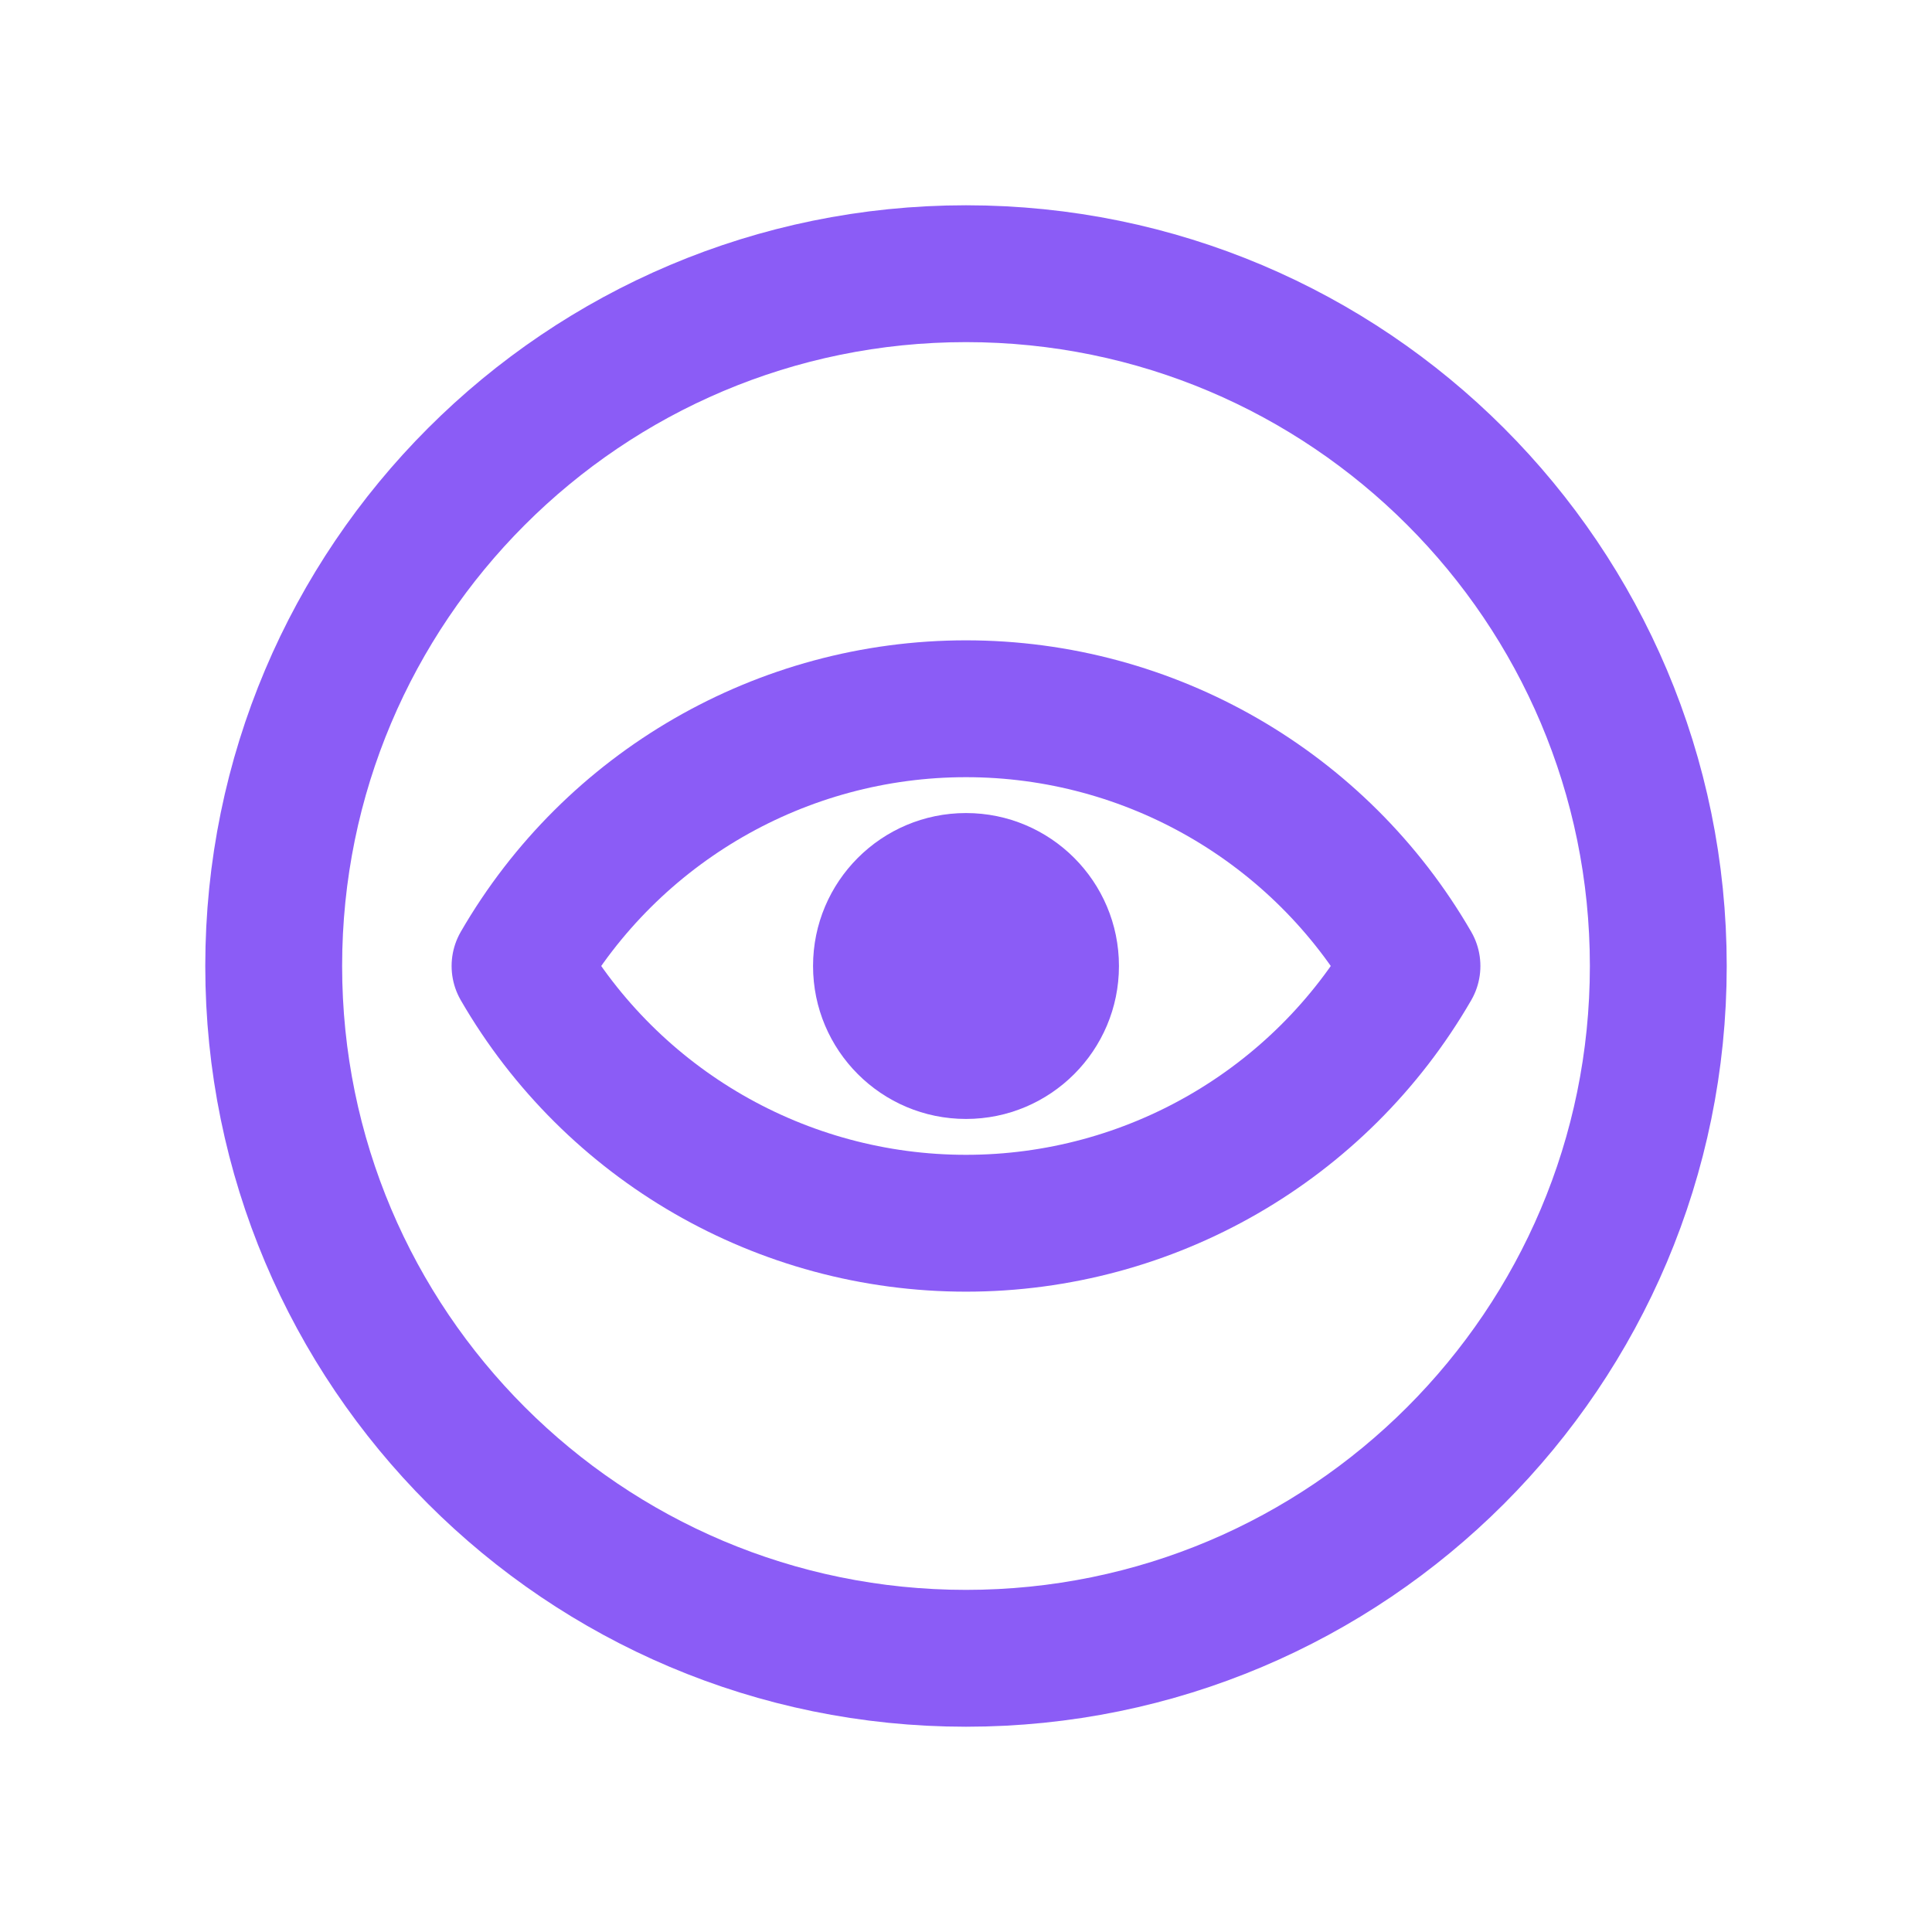
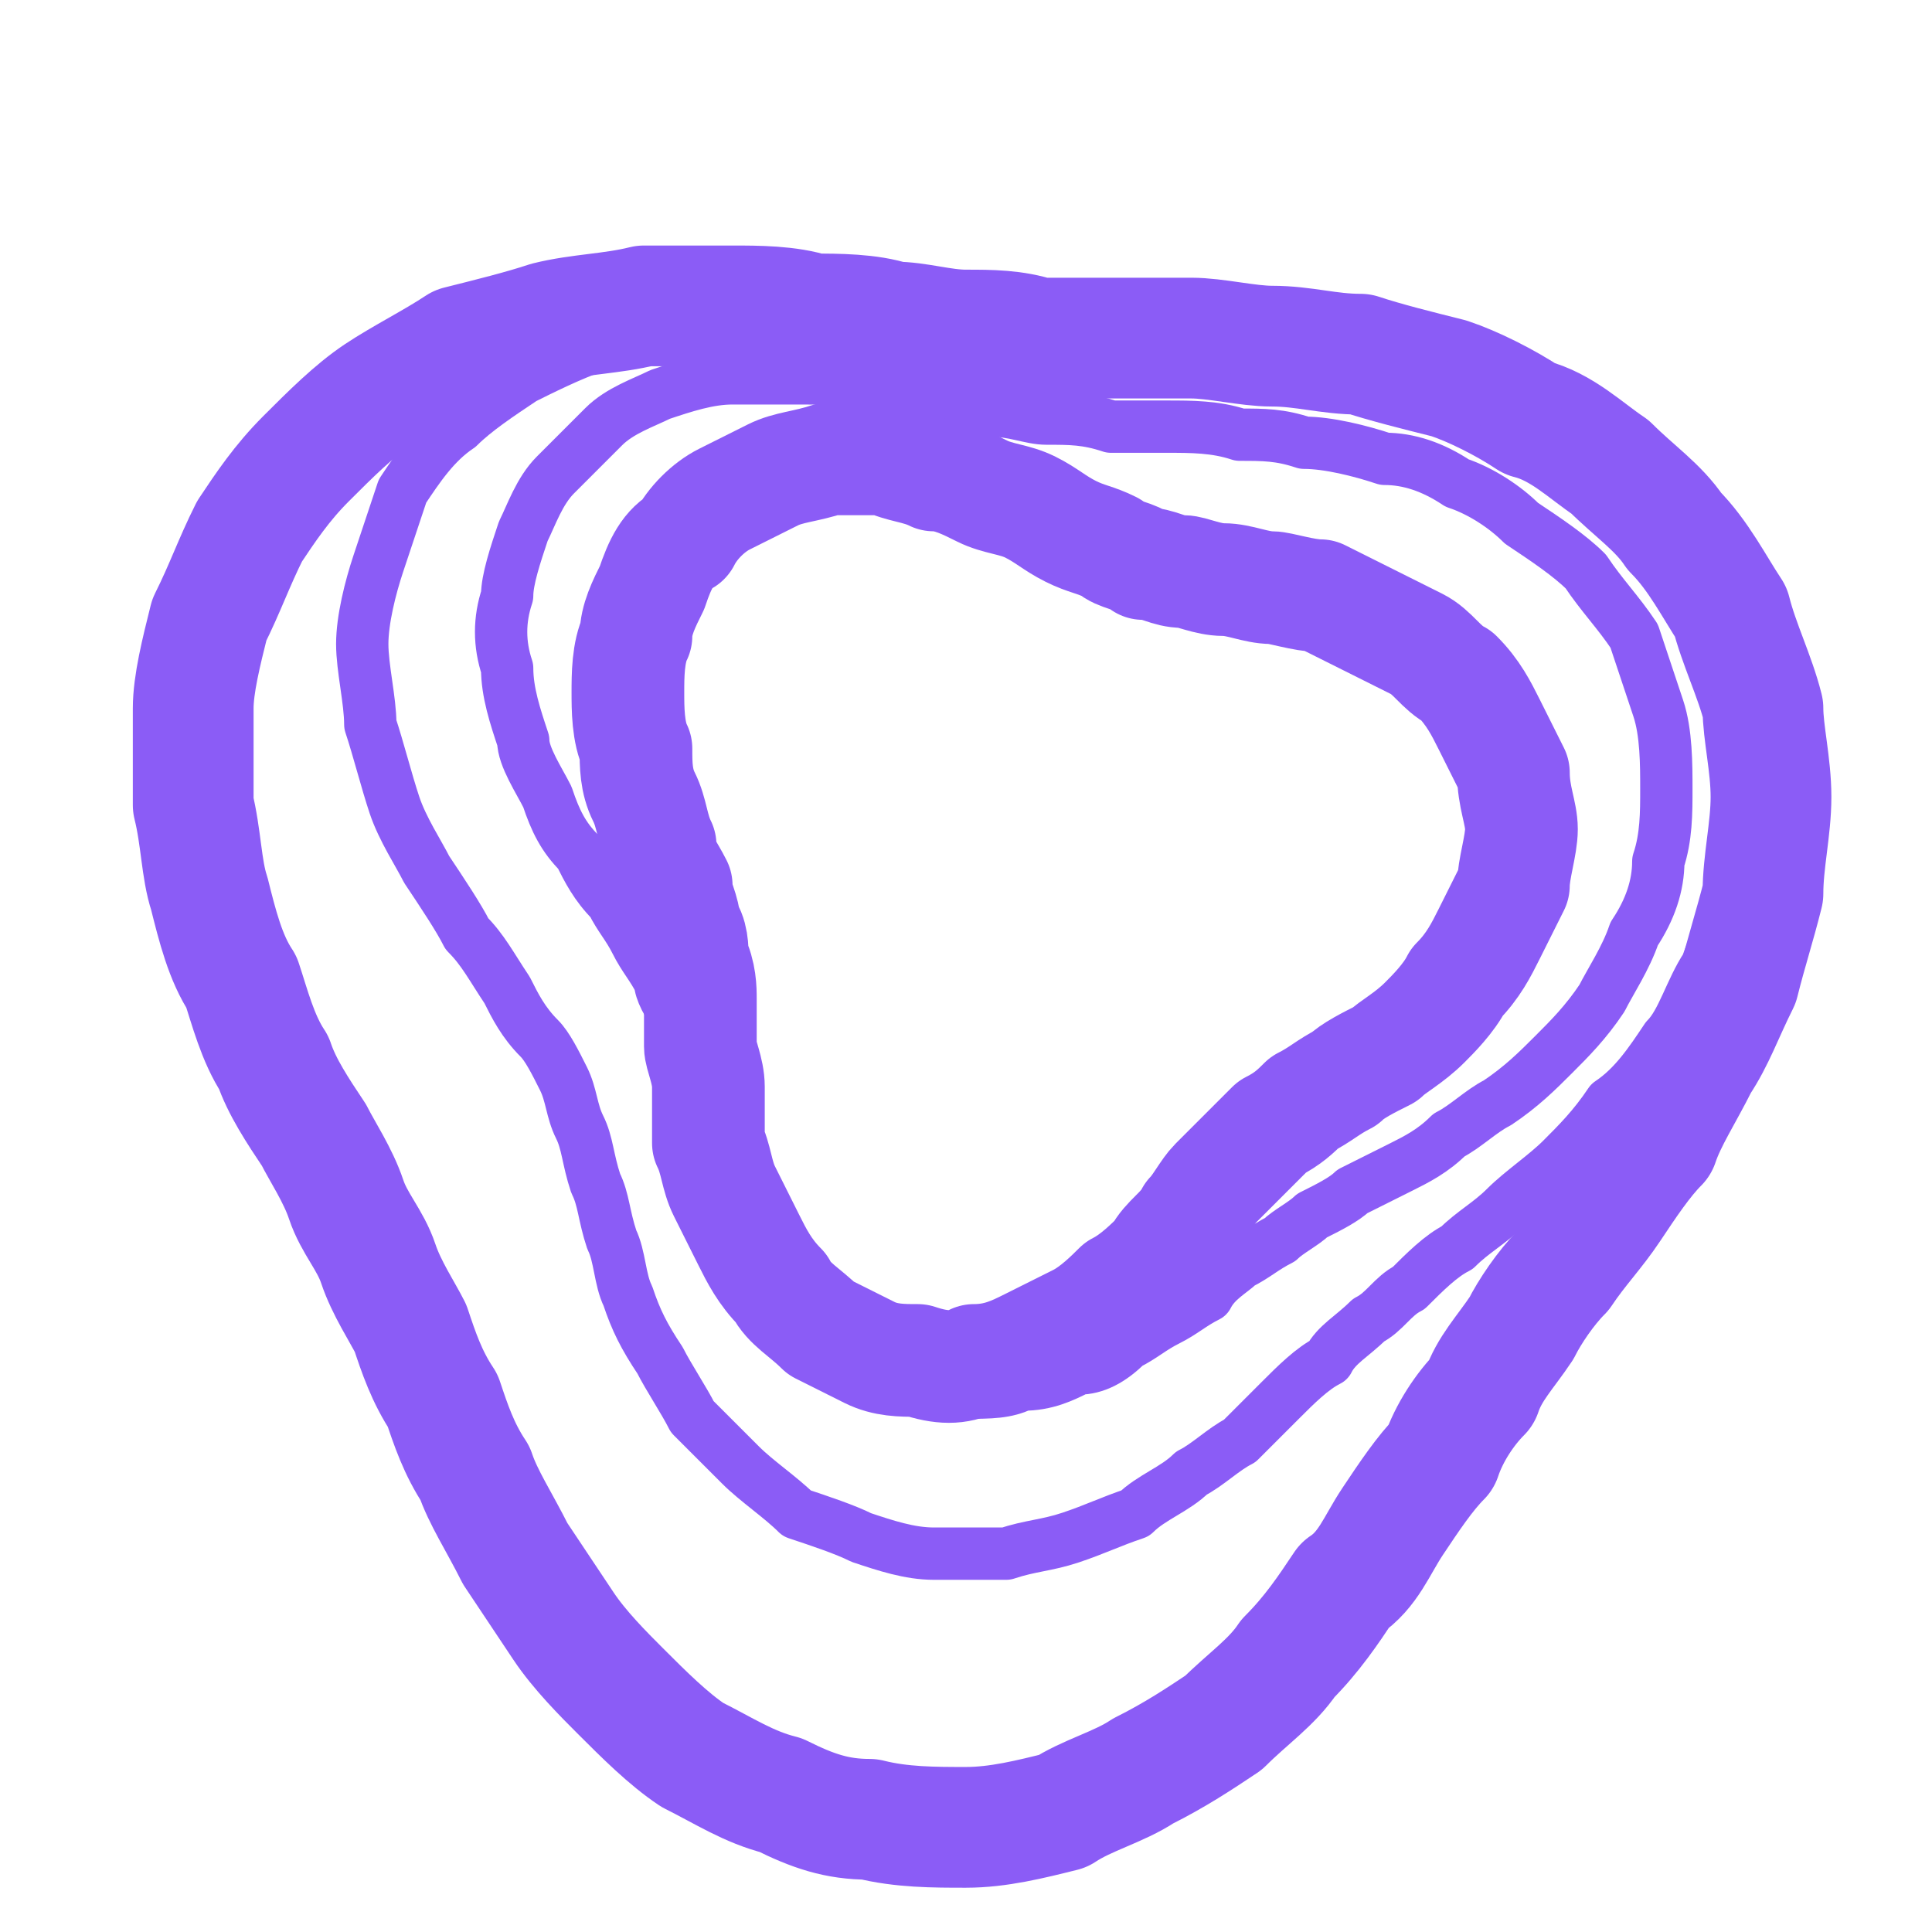
<svg xmlns="http://www.w3.org/2000/svg" viewBox="0 0 24 24" color="#8b5cf6">
-   <circle cx="12" cy="12" r="8.6" fill="none" stroke="currentColor" stroke-width="1.7" stroke-linecap="round" stroke-linejoin="round" />
-   <path d="M6.46 12A6.4 6.4 0 0 1 17.54 12A6.4 6.4 0 0 1 6.46 12Z" fill="none" stroke="currentColor" stroke-width="1.7" stroke-linecap="round" stroke-linejoin="round" />
-   <circle cx="12" cy="12" r="1.9" fill="currentColor" />
+   <path d="M21.6 12.2C21.4 12.6 21.3 12.9 21.1 13.2C20.9 13.6 20.7 13.9 20.6 14.2C20.4 14.4 20.2 14.7 20.0 15.0C19.8 15.3 19.6 15.5 19.4 15.8C19.2 16.0 19.0 16.3 18.9 16.5C18.7 16.8 18.5 17.0 18.4 17.3C18.2 17.5 18.0 17.8 17.9 18.1C17.7 18.3 17.5 18.6 17.3 18.9C17.1 19.2 17.0 19.5 16.7 19.7C16.5 20.0 16.3 20.3 16.0 20.6C15.8 20.9 15.5 21.1 15.2 21.4C14.9 21.6 14.6 21.8 14.2 22.0C13.9 22.2 13.5 22.3 13.2 22.5C12.8 22.6 12.4 22.7 12.0 22.7C11.6 22.7 11.2 22.7 10.8 22.6C10.4 22.6 10.1 22.5 9.7 22.3C9.3 22.2 9.0 22.0 8.6 21.8C8.3 21.6 8.0 21.3 7.7 21.0C7.5 20.8 7.2 20.5 7.0 20.2C6.8 19.9 6.6 19.6 6.4 19.3C6.2 18.9 6.0 18.6 5.9 18.3C5.7 18.0 5.6 17.7 5.5 17.4C5.3 17.1 5.2 16.8 5.1 16.5C5.0 16.3 4.8 16.0 4.7 15.7C4.6 15.4 4.4 15.2 4.3 14.9C4.2 14.6 4.0 14.3 3.9 14.1C3.7 13.8 3.5 13.5 3.4 13.2C3.2 12.9 3.1 12.5 3.0 12.2C2.8 11.9 2.7 11.5 2.6 11.1C2.5 10.8 2.5 10.4 2.4 10.0C2.4 9.6 2.4 9.2 2.4 8.8C2.4 8.5 2.5 8.1 2.6 7.7C2.8 7.3 2.9 7.0 3.1 6.6C3.3 6.3 3.5 6.0 3.8 5.7C4.1 5.4 4.4 5.1 4.7 4.9C5.0 4.7 5.4 4.5 5.7 4.3C6.1 4.2 6.5 4.1 6.8 4.0C7.2 3.9 7.6 3.9 8.0 3.8C8.3 3.8 8.7 3.8 9.1 3.8C9.4 3.8 9.8 3.8 10.1 3.9C10.4 3.9 10.8 3.9 11.1 4.0C11.4 4.0 11.7 4.1 12.0 4.1C12.3 4.1 12.6 4.1 12.9 4.2C13.2 4.2 13.5 4.2 13.8 4.2C14.1 4.2 14.5 4.2 14.8 4.2C15.1 4.2 15.5 4.3 15.8 4.3C16.2 4.3 16.5 4.4 16.9 4.4C17.2 4.5 17.6 4.6 18.0 4.7C18.3 4.8 18.7 5.0 19.0 5.2C19.4 5.3 19.7 5.6 20.0 5.8C20.3 6.1 20.6 6.3 20.8 6.6C21.1 6.9 21.3 7.3 21.5 7.6C21.6 8.0 21.8 8.4 21.9 8.8C21.9 9.1 22.0 9.5 22.0 9.9C22.0 10.3 21.9 10.7 21.9 11.1C21.8 11.5 21.7 11.8 21.6 12.2Z" fill="none" stroke="currentColor" stroke-width="1.5" stroke-linecap="round" stroke-linejoin="round" />
+   <path d="M21.2 12.0C21.0 12.3 20.9 12.7 20.7 12.9C20.5 13.2 20.3 13.5 20.0 13.7C19.8 14.0 19.6 14.2 19.4 14.4C19.2 14.6 18.9 14.8 18.7 15.0C18.5 15.2 18.3 15.3 18.1 15.5C17.9 15.6 17.7 15.8 17.5 16.0C17.3 16.1 17.2 16.3 17.0 16.4C16.8 16.6 16.6 16.7 16.5 16.9C16.3 17.0 16.1 17.2 15.9 17.4C15.8 17.5 15.6 17.7 15.4 17.9C15.2 18.0 15.0 18.2 14.8 18.3C14.6 18.5 14.3 18.6 14.1 18.8C13.8 18.9 13.6 19.0 13.3 19.1C13.0 19.2 12.8 19.2 12.5 19.3C12.2 19.3 11.9 19.3 11.6 19.3C11.3 19.3 11.0 19.2 10.7 19.1C10.5 19.0 10.2 18.9 9.9 18.8C9.7 18.6 9.4 18.4 9.2 18.2C9.0 18.0 8.8 17.8 8.6 17.6C8.5 17.4 8.3 17.1 8.2 16.9C8.0 16.6 7.9 16.4 7.8 16.1C7.7 15.9 7.7 15.6 7.6 15.4C7.5 15.1 7.5 14.9 7.4 14.7C7.3 14.4 7.3 14.2 7.2 14.0C7.1 13.8 7.1 13.6 7.0 13.4C6.9 13.2 6.8 13.0 6.7 12.9C6.5 12.7 6.4 12.5 6.3 12.3C6.1 12.0 6.0 11.8 5.8 11.6C5.7 11.4 5.5 11.1 5.3 10.8C5.2 10.6 5.0 10.3 4.9 10.0C4.8 9.7 4.7 9.3 4.6 9.0C4.6 8.7 4.5 8.3 4.5 8.0C4.5 7.7 4.6 7.3 4.7 7.0C4.8 6.7 4.9 6.4 5.0 6.1C5.2 5.8 5.4 5.5 5.7 5.3C5.9 5.1 6.2 4.9 6.5 4.7C6.7 4.6 7.1 4.4 7.4 4.3C7.7 4.2 8.0 4.2 8.4 4.1C8.7 4.1 9.0 4.1 9.3 4.1C9.7 4.1 10.0 4.1 10.3 4.1C10.6 4.1 10.9 4.2 11.2 4.2C11.5 4.2 11.8 4.3 12.1 4.3C12.3 4.3 12.6 4.3 12.9 4.3C13.2 4.3 13.5 4.3 13.8 4.3C14.1 4.3 14.4 4.3 14.8 4.3C15.1 4.3 15.4 4.3 15.8 4.4C16.1 4.4 16.5 4.4 16.8 4.5C17.2 4.6 17.6 4.7 17.9 4.8C18.3 4.9 18.6 5.0 19.0 5.2C19.3 5.4 19.6 5.6 19.9 5.9C20.2 6.1 20.5 6.4 20.7 6.7C20.9 7.0 21.1 7.3 21.3 7.7C21.4 8.0 21.6 8.4 21.6 8.8C21.7 9.1 21.7 9.5 21.7 9.9C21.7 10.3 21.6 10.6 21.5 11.0C21.5 11.3 21.3 11.7 21.2 12.0Z" fill="none" stroke="currentColor" stroke-width="0.65" stroke-linecap="round" stroke-linejoin="round" />
+   <path d="M20.3 11.6C20.2 11.9 20.0 12.2 19.9 12.4C19.7 12.7 19.5 12.9 19.3 13.1C19.1 13.3 18.9 13.5 18.6 13.7C18.4 13.8 18.2 14.0 18.0 14.1C17.8 14.3 17.6 14.4 17.4 14.5C17.2 14.6 17.0 14.7 16.8 14.8C16.7 14.9 16.5 15.0 16.3 15.1C16.2 15.2 16.0 15.3 15.9 15.4C15.7 15.5 15.6 15.6 15.4 15.7C15.3 15.8 15.1 15.9 15.0 16.1C14.8 16.2 14.7 16.3 14.5 16.4C14.3 16.5 14.2 16.6 14.0 16.7C13.8 16.9 13.6 17.0 13.4 17.0C13.2 17.1 13.0 17.2 12.7 17.2C12.5 17.3 12.3 17.3 12.0 17.3C11.8 17.3 11.6 17.3 11.4 17.2C11.1 17.2 10.9 17.1 10.7 17.0C10.5 16.9 10.3 16.8 10.1 16.6C9.9 16.5 9.7 16.3 9.6 16.1C9.4 15.9 9.3 15.7 9.2 15.5C9.1 15.3 9.0 15.1 8.9 14.9C8.8 14.7 8.8 14.5 8.7 14.3C8.7 14.1 8.6 13.9 8.6 13.7C8.5 13.5 8.5 13.3 8.5 13.1C8.4 13.0 8.4 12.8 8.4 12.6C8.3 12.5 8.2 12.3 8.2 12.2C8.1 12.0 8.0 11.9 7.9 11.7C7.8 11.5 7.7 11.4 7.6 11.2C7.4 11.0 7.3 10.8 7.2 10.6C7.0 10.4 6.9 10.2 6.8 9.9C6.7 9.7 6.5 9.4 6.5 9.2C6.4 8.9 6.3 8.6 6.3 8.3C6.2 8.0 6.2 7.7 6.3 7.4C6.3 7.2 6.4 6.9 6.5 6.6C6.6 6.4 6.7 6.1 6.9 5.9C7.1 5.7 7.3 5.5 7.5 5.3C7.7 5.1 8.0 5.0 8.2 4.9C8.5 4.8 8.8 4.7 9.1 4.7C9.4 4.7 9.7 4.7 9.9 4.7C10.2 4.7 10.5 4.7 10.8 4.8C11.1 4.8 11.3 4.9 11.6 4.9C11.8 5.0 12.1 5.0 12.3 5.1C12.6 5.1 12.8 5.2 13.0 5.2C13.3 5.2 13.5 5.2 13.8 5.3C14.0 5.3 14.3 5.3 14.5 5.3C14.8 5.3 15.1 5.3 15.4 5.4C15.7 5.4 15.9 5.4 16.2 5.5C16.5 5.5 16.9 5.6 17.2 5.7C17.5 5.7 17.8 5.8 18.1 6.0C18.4 6.1 18.7 6.3 18.9 6.5C19.2 6.7 19.5 6.9 19.7 7.1C19.9 7.4 20.1 7.6 20.3 7.9C20.4 8.2 20.5 8.5 20.6 8.8C20.7 9.1 20.7 9.5 20.7 9.8C20.7 10.1 20.7 10.4 20.6 10.7C20.6 11.0 20.5 11.3 20.3 11.6Z" fill="none" stroke="currentColor" stroke-width="0.65" stroke-linecap="round" stroke-linejoin="round" />
+   <path d="M18.8 11.0C18.7 11.2 18.6 11.4 18.5 11.6C18.4 11.8 18.3 12.0 18.1 12.2C18.0 12.4 17.8 12.6 17.7 12.7C17.5 12.9 17.3 13.0 17.2 13.1C17.0 13.2 16.8 13.3 16.7 13.4C16.5 13.5 16.4 13.6 16.2 13.7C16.1 13.8 16.0 13.9 15.8 14.0C15.7 14.1 15.6 14.2 15.5 14.3C15.3 14.5 15.2 14.6 15.1 14.7C15.0 14.8 14.9 15.0 14.8 15.1C14.7 15.3 14.5 15.4 14.4 15.6C14.3 15.7 14.1 15.9 13.9 16.0C13.8 16.1 13.6 16.3 13.4 16.4C13.2 16.5 13.0 16.6 12.8 16.7C12.6 16.8 12.4 16.9 12.1 16.9C11.9 17.0 11.7 17.0 11.4 16.9C11.2 16.9 11.0 16.9 10.8 16.8C10.6 16.7 10.4 16.6 10.2 16.5C10.0 16.3 9.8 16.2 9.7 16.0C9.5 15.8 9.4 15.6 9.3 15.4C9.2 15.2 9.1 15.0 9.0 14.8C8.9 14.6 8.9 14.4 8.8 14.2C8.8 13.9 8.8 13.7 8.8 13.5C8.8 13.3 8.7 13.1 8.7 13.0C8.7 12.8 8.7 12.6 8.7 12.4C8.7 12.3 8.7 12.1 8.6 11.9C8.6 11.8 8.6 11.6 8.5 11.5C8.5 11.3 8.4 11.2 8.4 11.0C8.3 10.8 8.2 10.7 8.2 10.5C8.1 10.3 8.1 10.1 8.0 9.9C7.9 9.7 7.9 9.5 7.9 9.3C7.8 9.1 7.8 8.8 7.8 8.6C7.8 8.4 7.8 8.1 7.9 7.9C7.9 7.7 8.0 7.5 8.1 7.3C8.2 7.0 8.3 6.8 8.5 6.7C8.6 6.5 8.8 6.3 9.0 6.2C9.2 6.1 9.4 6.0 9.6 5.9C9.8 5.8 10.0 5.8 10.3 5.7C10.5 5.7 10.7 5.7 11.0 5.7C11.2 5.8 11.4 5.8 11.6 5.9C11.8 5.9 12.0 6.0 12.2 6.1C12.4 6.2 12.6 6.2 12.8 6.3C13.0 6.4 13.1 6.5 13.3 6.6C13.5 6.7 13.6 6.7 13.8 6.8C13.9 6.9 14.1 6.9 14.2 7.0C14.4 7.0 14.5 7.1 14.7 7.1C14.8 7.1 15.0 7.2 15.2 7.2C15.4 7.2 15.6 7.3 15.8 7.3C15.9 7.3 16.2 7.4 16.4 7.4C16.6 7.5 16.8 7.6 17.0 7.7C17.2 7.8 17.4 7.9 17.6 8.0C17.8 8.1 17.9 8.3 18.1 8.4C18.3 8.6 18.4 8.8 18.5 9.0C18.6 9.2 18.7 9.4 18.8 9.6C18.8 9.9 18.9 10.1 18.9 10.3C18.9 10.5 18.8 10.8 18.8 11.0Z" fill="none" stroke="currentColor" stroke-width="1.4" stroke-linecap="round" stroke-linejoin="round" />
</svg>
